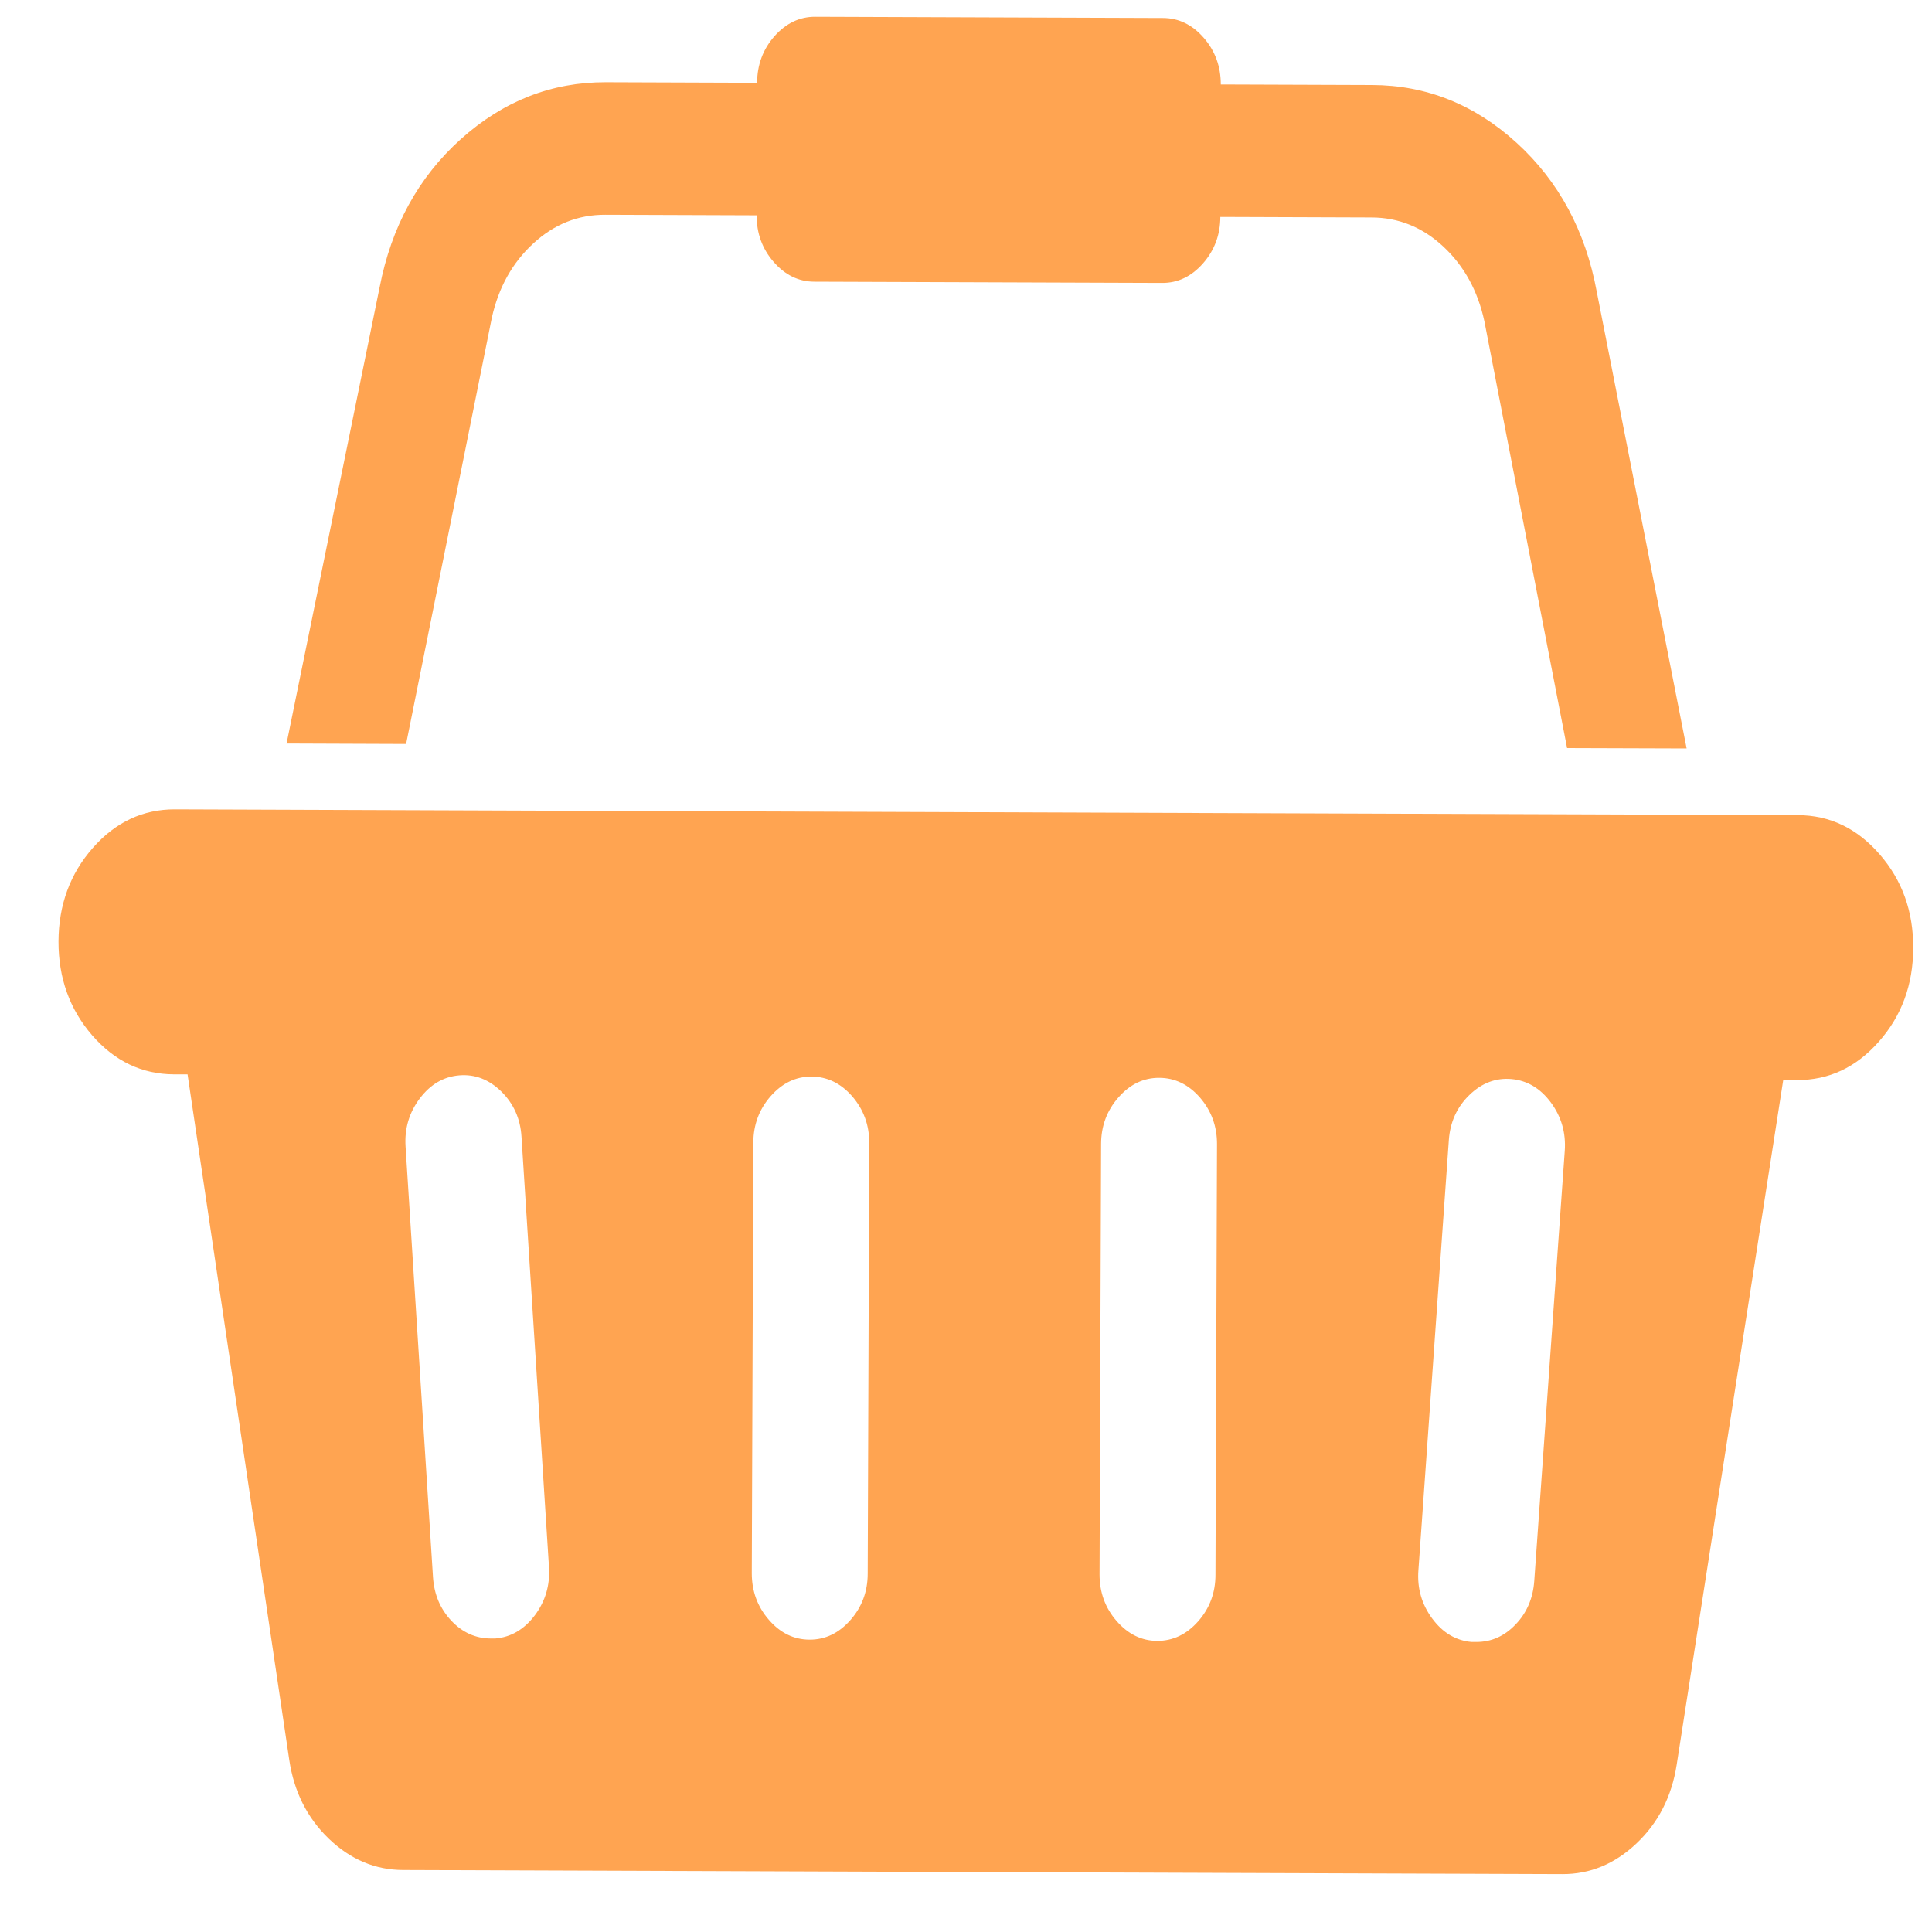
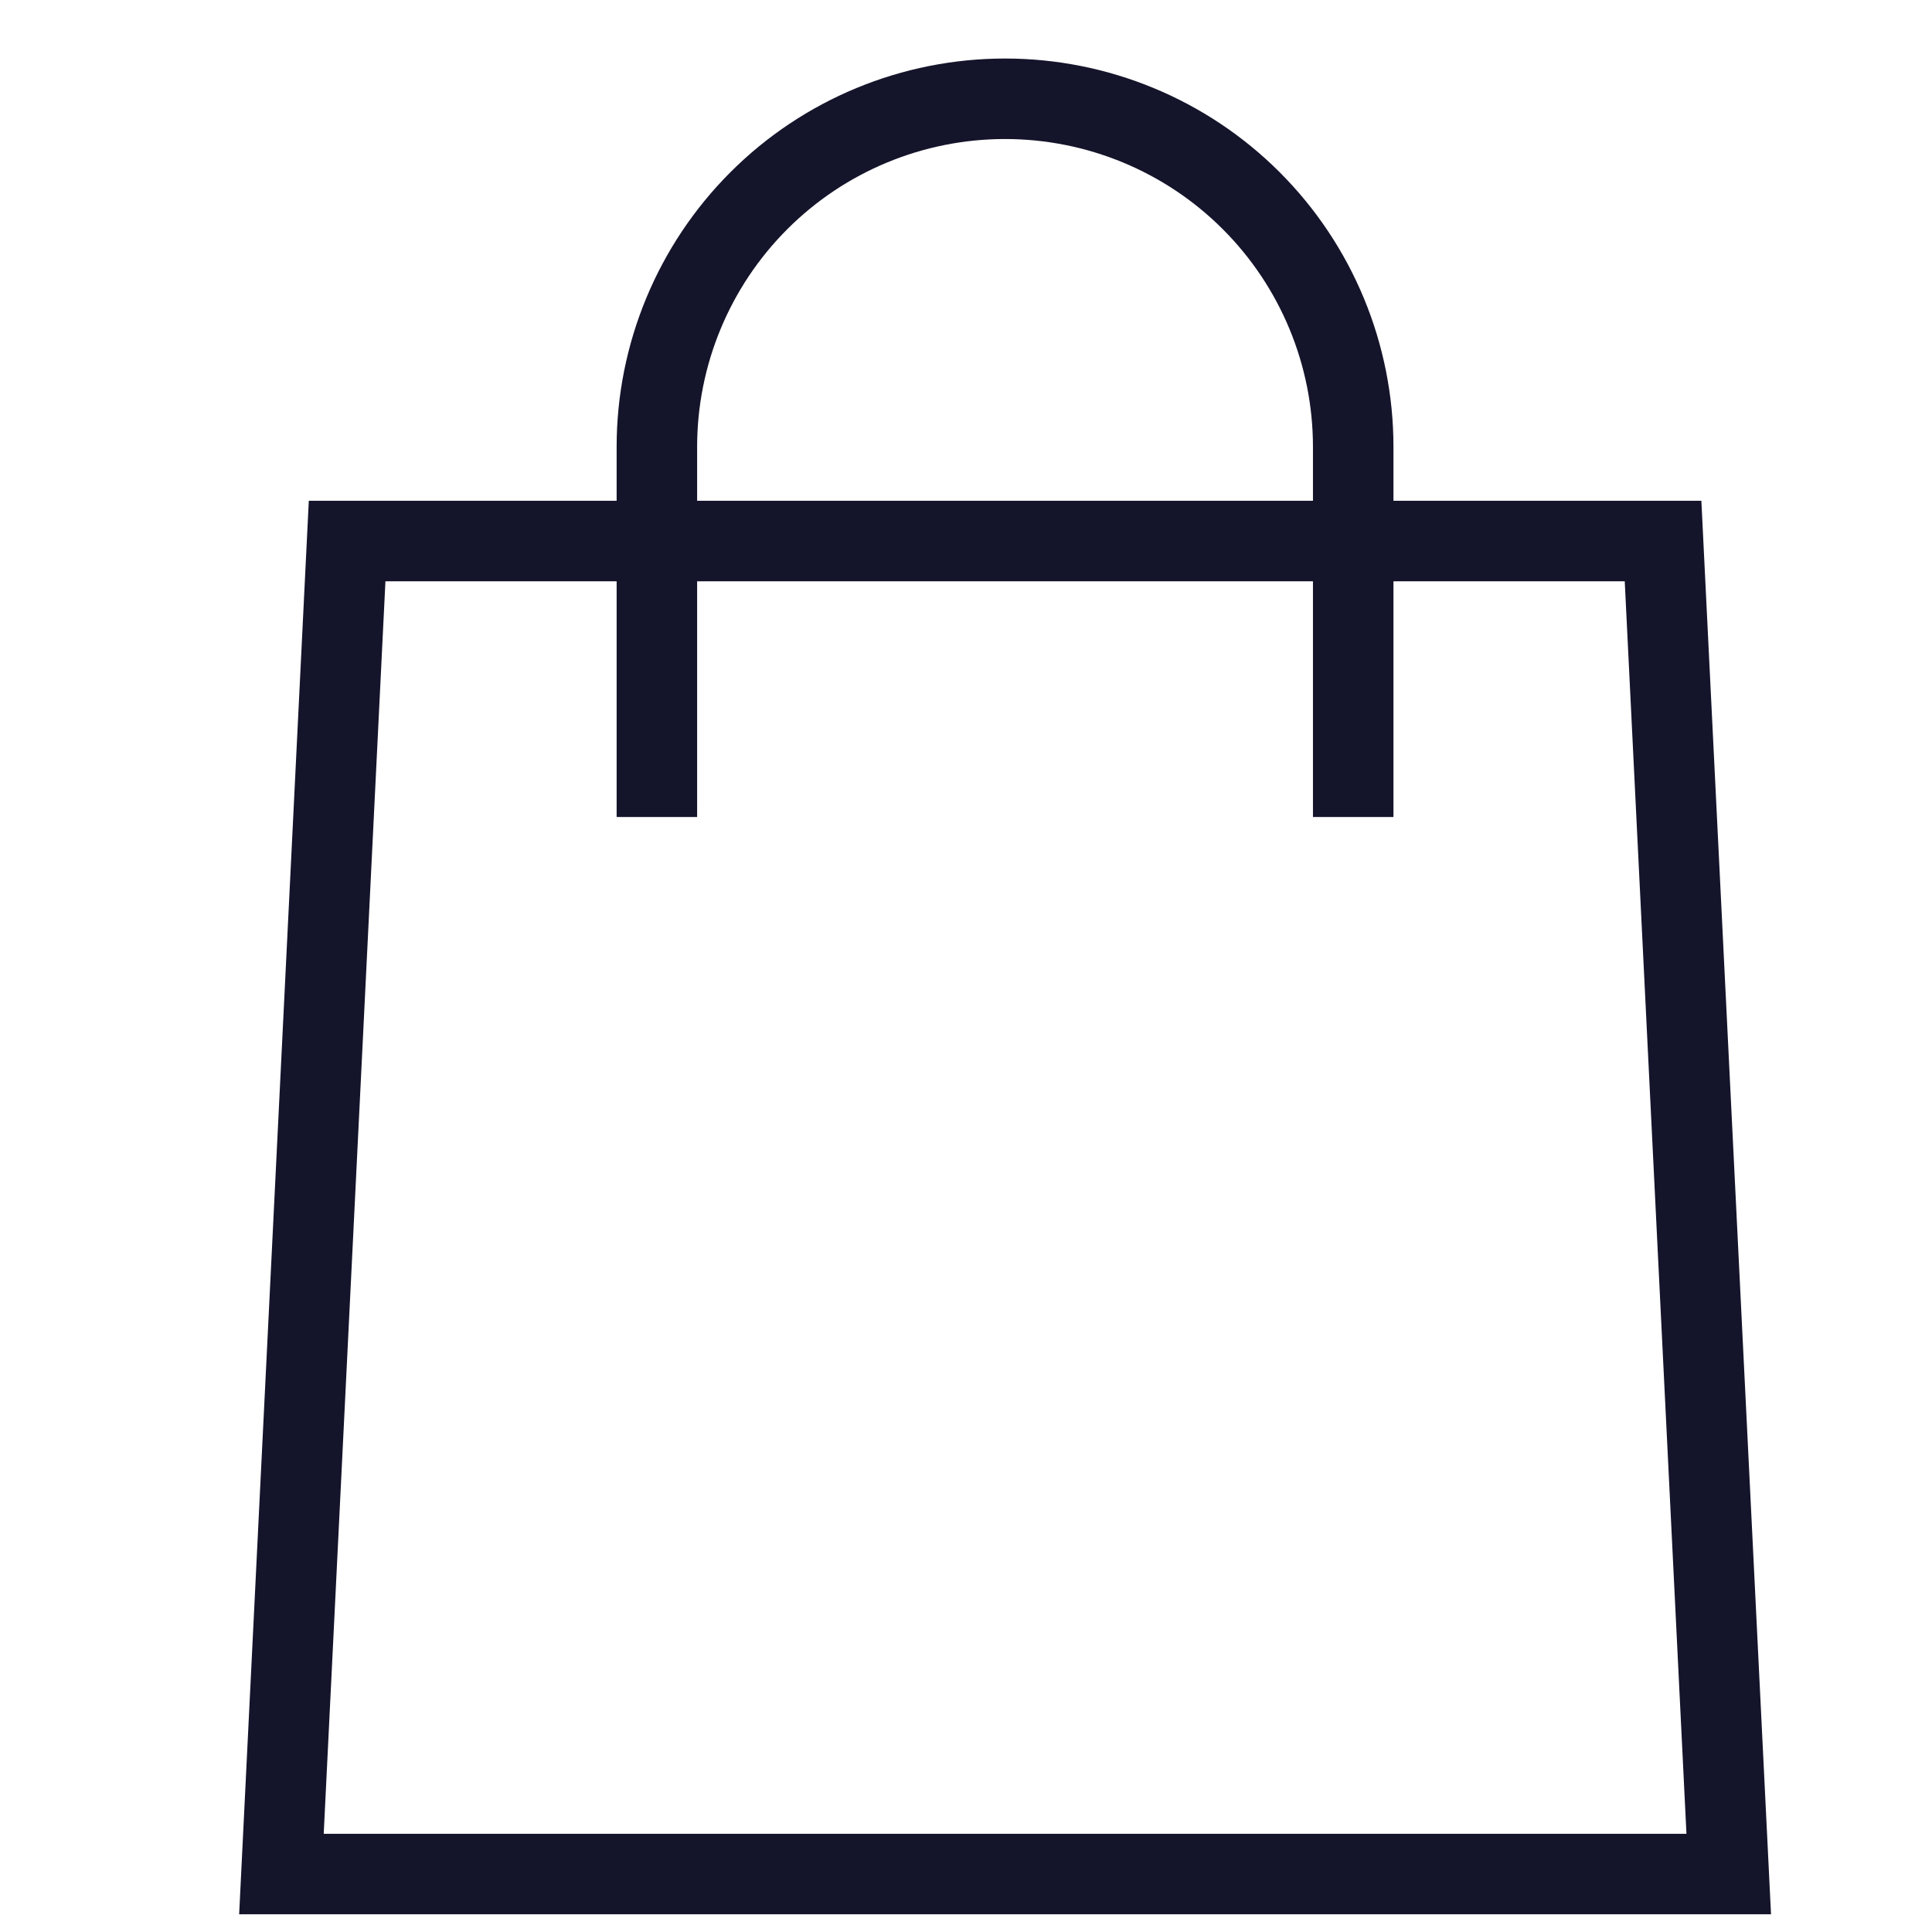
- <svg xmlns="http://www.w3.org/2000/svg" width="25" height="25" viewBox="0 0 25 25" fill="none">
-   <path d="M23.263 10.548C23.677 10.549 24.03 10.718 24.322 11.054C24.614 11.389 24.759 11.794 24.757 12.267C24.756 12.741 24.608 13.144 24.313 13.478C24.019 13.812 23.665 13.978 23.251 13.976L23.075 13.976L21.696 22.837C21.632 23.247 21.459 23.586 21.177 23.853C20.895 24.12 20.574 24.253 20.215 24.251L5.215 24.198C4.855 24.197 4.536 24.062 4.255 23.793C3.975 23.524 3.804 23.184 3.743 22.773L2.427 13.902L2.251 13.902C1.837 13.9 1.484 13.732 1.192 13.396C0.901 13.06 0.756 12.655 0.757 12.182C0.759 11.709 0.907 11.306 1.201 10.972C1.495 10.638 1.849 10.472 2.263 10.473L23.263 10.548ZM6.409 21.202C6.612 21.185 6.782 21.085 6.92 20.903C7.057 20.72 7.118 20.513 7.104 20.281L6.748 14.708C6.734 14.476 6.646 14.281 6.487 14.124C6.327 13.968 6.146 13.898 5.943 13.915C5.739 13.932 5.569 14.032 5.432 14.214C5.294 14.397 5.233 14.604 5.248 14.837L5.603 20.409C5.618 20.633 5.697 20.82 5.841 20.973C5.985 21.125 6.155 21.201 6.35 21.202L6.409 21.202ZM11.228 20.362L11.248 14.791C11.249 14.559 11.175 14.358 11.028 14.187C10.88 14.017 10.704 13.932 10.501 13.931C10.298 13.93 10.122 14.015 9.973 14.184C9.824 14.353 9.749 14.553 9.748 14.786L9.728 20.357C9.728 20.589 9.801 20.79 9.949 20.96C10.097 21.131 10.272 21.216 10.475 21.217C10.678 21.218 10.855 21.133 11.004 20.964C11.153 20.795 11.228 20.594 11.228 20.362ZM15.728 20.378L15.748 14.807C15.749 14.575 15.675 14.373 15.528 14.203C15.38 14.033 15.204 13.948 15.001 13.947C14.798 13.946 14.622 14.03 14.473 14.2C14.324 14.369 14.249 14.569 14.248 14.802L14.228 20.373C14.228 20.605 14.301 20.806 14.449 20.976C14.597 21.146 14.772 21.232 14.975 21.233C15.178 21.233 15.355 21.149 15.504 20.98C15.653 20.811 15.728 20.61 15.728 20.378ZM19.853 20.46L20.248 14.89C20.264 14.658 20.204 14.45 20.068 14.266C19.932 14.083 19.763 13.982 19.56 13.963C19.357 13.945 19.175 14.013 19.014 14.169C18.853 14.325 18.765 14.518 18.748 14.751L18.354 20.321C18.337 20.553 18.397 20.76 18.533 20.944C18.669 21.128 18.839 21.229 19.042 21.247L19.1 21.247C19.296 21.248 19.466 21.173 19.611 21.021C19.756 20.87 19.837 20.683 19.853 20.46ZM6.364 4.113L5.255 9.627L3.708 9.621L4.912 3.719C5.064 2.934 5.413 2.295 5.962 1.801C6.511 1.308 7.137 1.062 7.84 1.064L9.797 1.071C9.798 0.839 9.872 0.639 10.021 0.469C10.171 0.3 10.347 0.216 10.55 0.217L15.05 0.233C15.253 0.234 15.428 0.319 15.576 0.489C15.724 0.659 15.797 0.86 15.797 1.093L17.754 1.1C18.457 1.102 19.081 1.352 19.626 1.849C20.171 2.347 20.517 2.989 20.662 3.775L21.825 9.685L20.278 9.68L19.208 4.158C19.123 3.765 18.947 3.443 18.678 3.192C18.409 2.941 18.099 2.815 17.748 2.814L15.791 2.807C15.79 3.039 15.715 3.24 15.566 3.409C15.417 3.578 15.241 3.662 15.038 3.661L10.538 3.645C10.335 3.645 10.159 3.559 10.011 3.389C9.863 3.219 9.79 3.018 9.791 2.786L7.834 2.779C7.482 2.777 7.171 2.901 6.901 3.15C6.63 3.399 6.451 3.72 6.364 4.113Z" fill="#FFA451" />
+ <svg xmlns="http://www.w3.org/2000/svg" width="24" height="24" viewBox="0 0 24 24" fill="none">
+   <path d="M3.496 23.28L4.312 6.721H20.659L21.475 23.28H3.496Z" stroke="#14142B" />
+   <path d="M8.16 10.149L8.16 5.551C8.16 4.404 8.616 3.304 9.427 2.493C10.238 1.682 11.338 1.227 12.485 1.227C13.632 1.227 14.732 1.682 15.543 2.493C16.354 3.304 16.81 4.404 16.81 5.551V10.149" stroke="#14142B" />
</svg>
